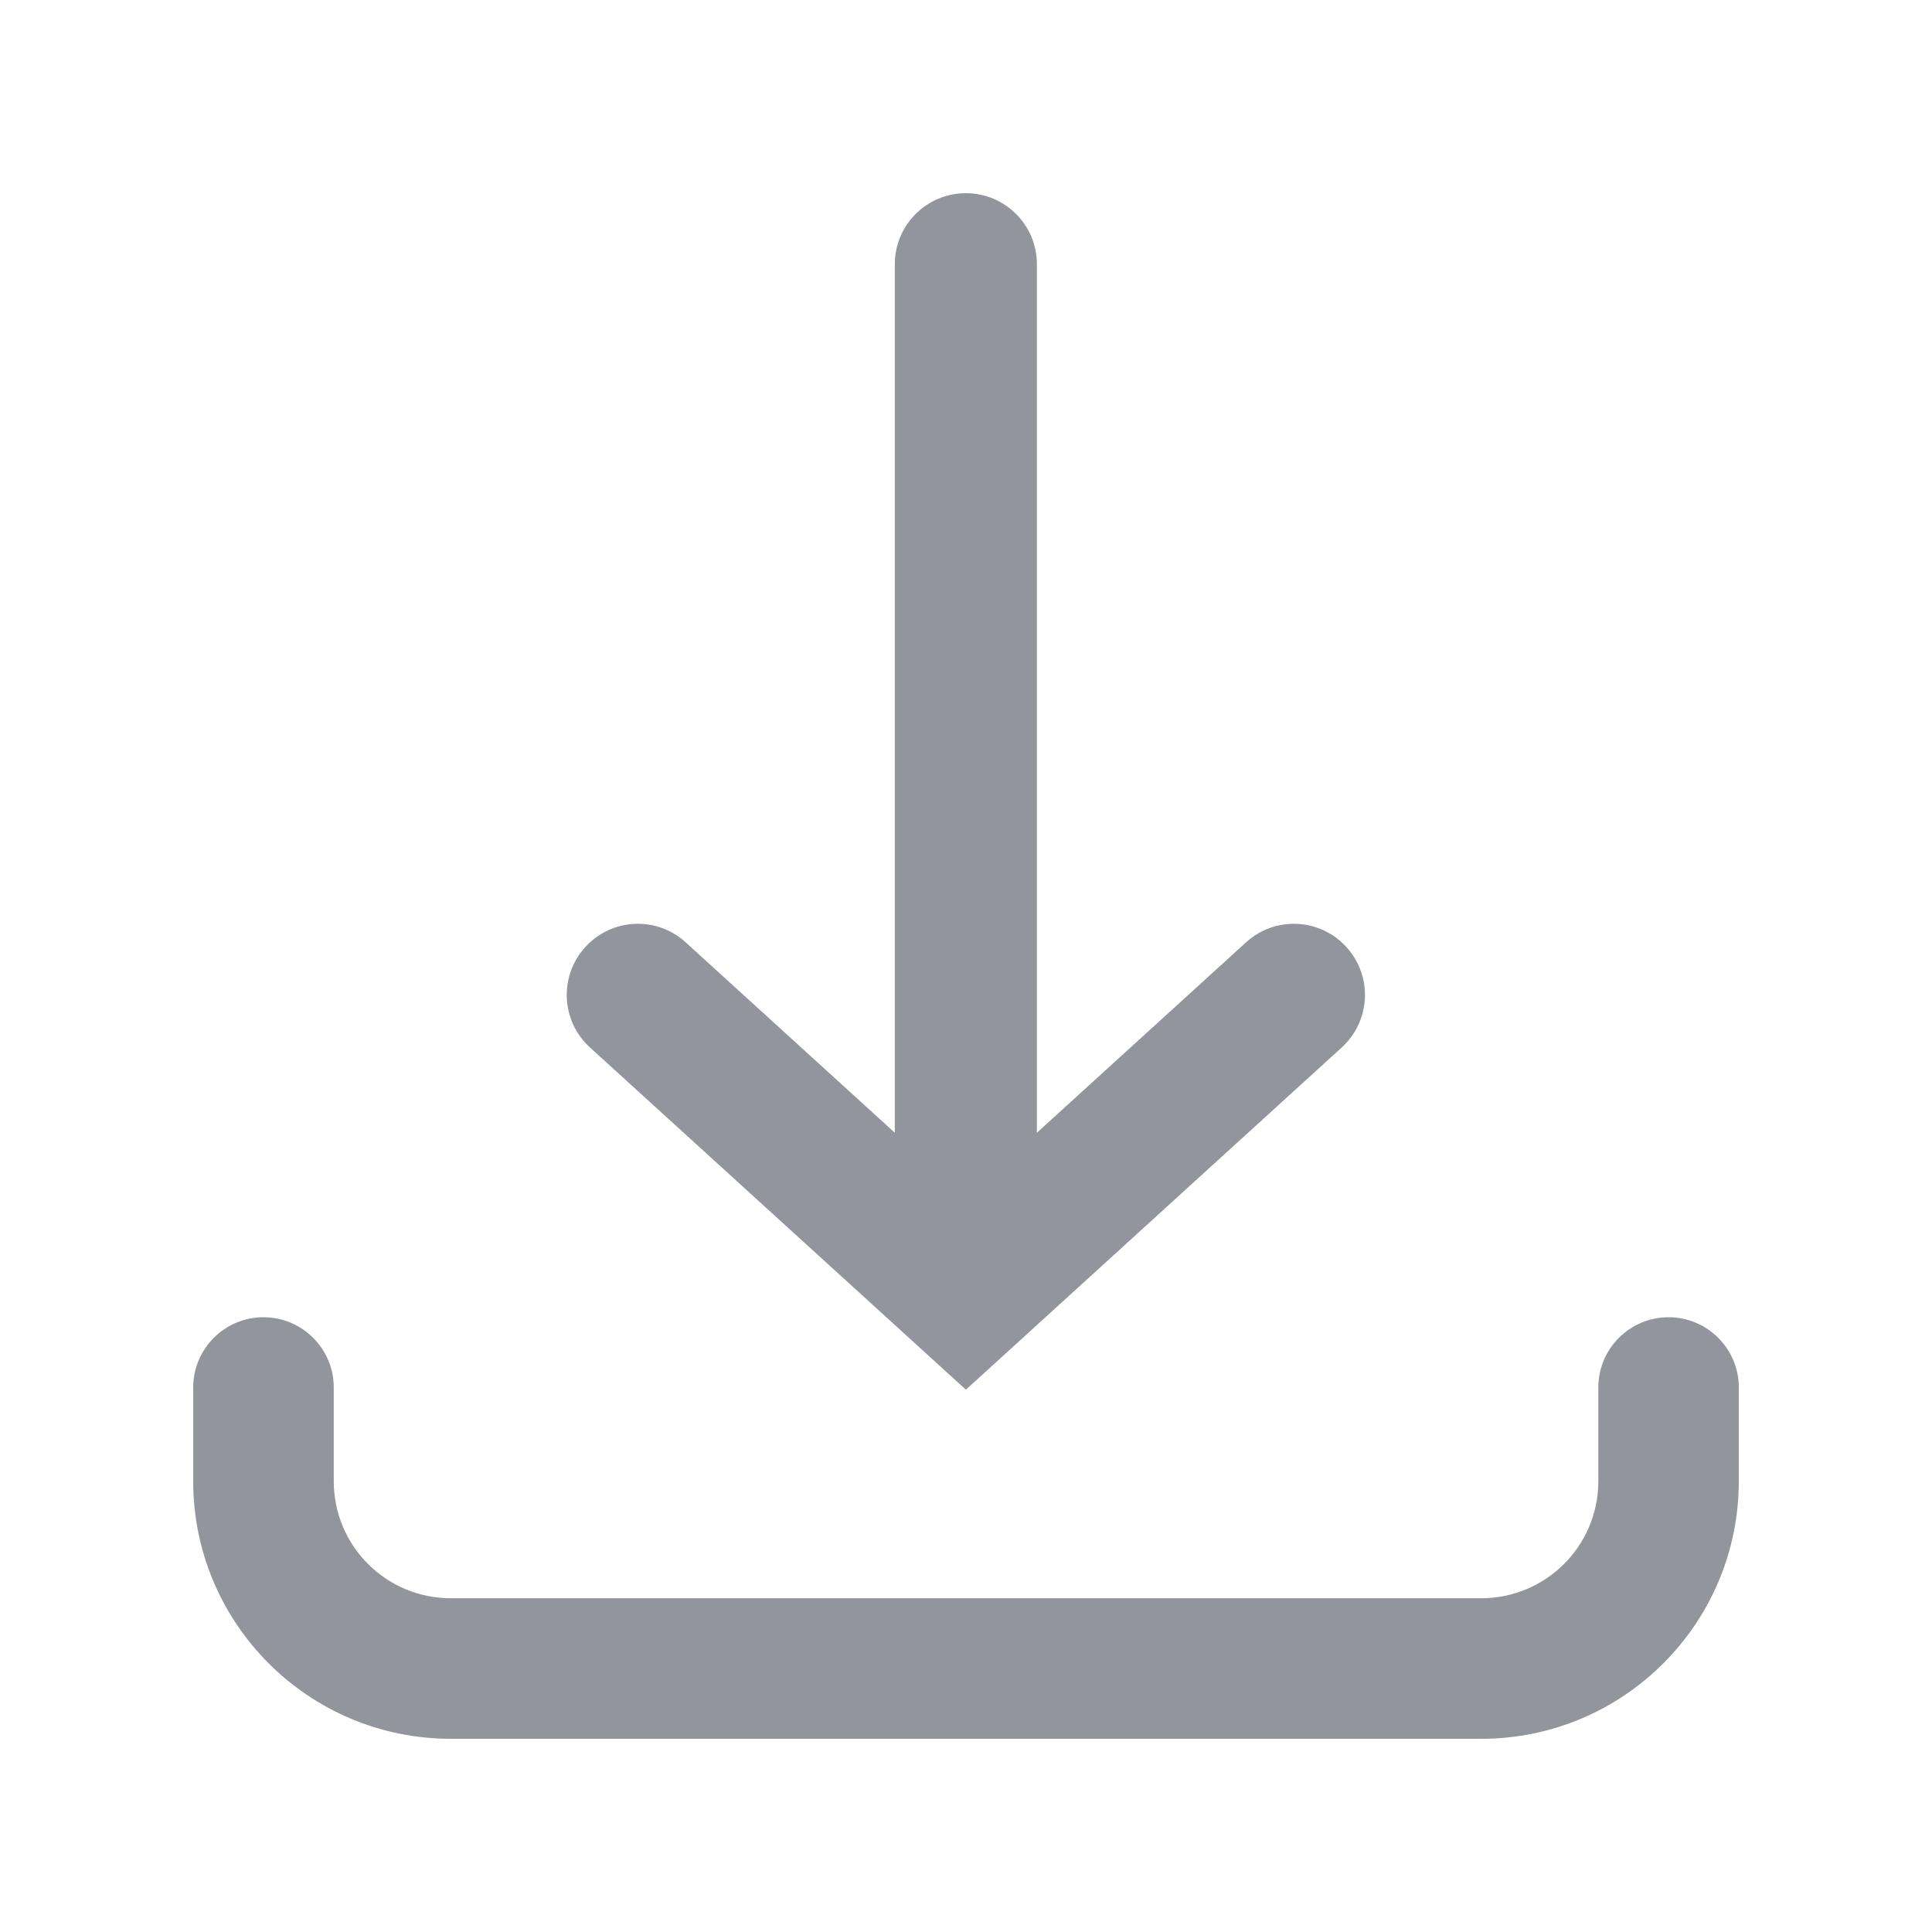
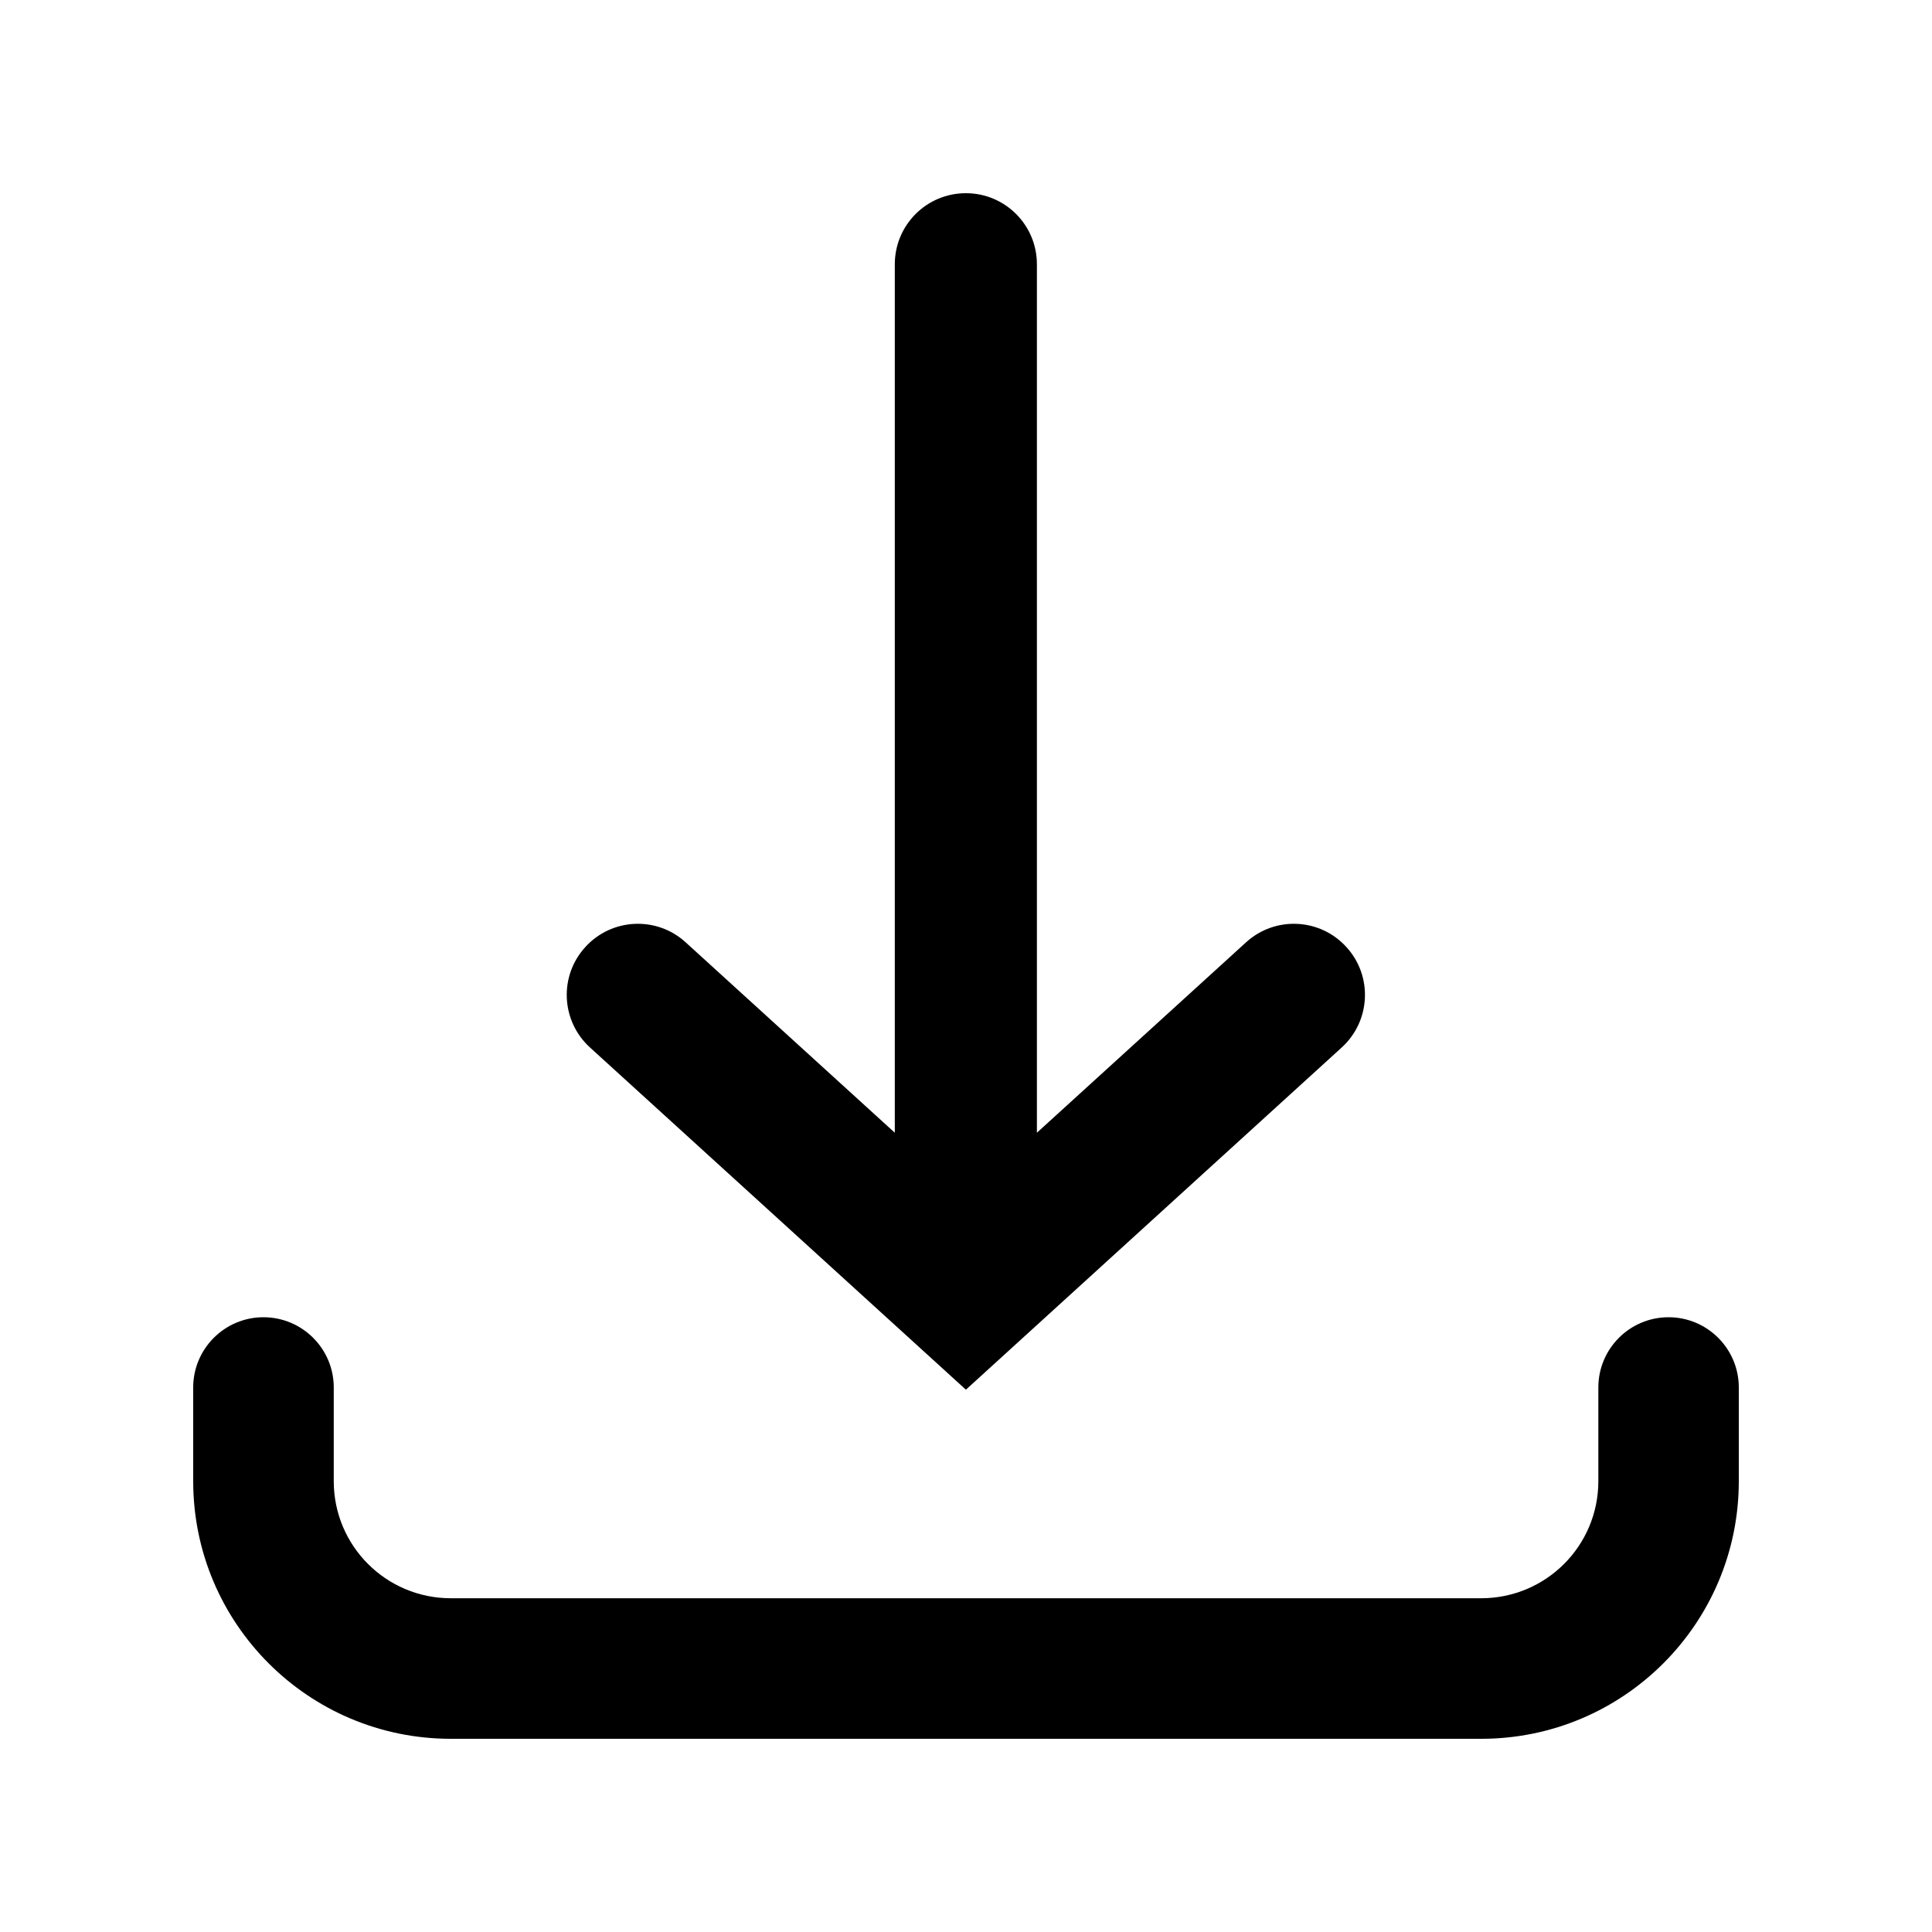
- <svg xmlns="http://www.w3.org/2000/svg" width="20" height="20" viewBox="0 0 20 20" fill="none">
-   <path fill-rule="evenodd" clip-rule="evenodd" d="M12.899 9.755C13.199 9.481 13.665 9.503 13.938 9.804C14.212 10.104 14.19 10.569 13.89 10.843L9.999 14.386L6.107 10.843C5.807 10.569 5.785 10.104 6.059 9.804C6.332 9.503 6.798 9.481 7.098 9.755L9.263 11.726V2.736C9.263 2.329 9.592 2 9.999 2C10.405 2 10.734 2.329 10.734 2.736V11.726L12.899 9.755ZM3.455 14.363C3.455 13.962 3.129 13.636 2.727 13.636C2.326 13.636 2 13.962 2 14.363V15.333C2 16.806 3.194 18 4.667 18H15.333C16.806 18 18 16.806 18 15.333V14.363C18 13.962 17.674 13.636 17.273 13.636C16.871 13.636 16.546 13.962 16.546 14.363V15.333C16.546 16.003 16.003 16.545 15.333 16.545H4.667C3.997 16.545 3.455 16.003 3.455 15.333V14.363Z" fill="#93959C" />
+ <svg xmlns="http://www.w3.org/2000/svg" width="20" height="20" viewBox="0 0 20 20">
+   <path fill-rule="evenodd" clip-rule="evenodd" d="M12.899 9.755C13.199 9.481 13.665 9.503 13.938 9.804C14.212 10.104 14.19 10.569 13.89 10.843L9.999 14.386L6.107 10.843C5.807 10.569 5.785 10.104 6.059 9.804C6.332 9.503 6.798 9.481 7.098 9.755L9.263 11.726V2.736C9.263 2.329 9.592 2 9.999 2C10.405 2 10.734 2.329 10.734 2.736V11.726L12.899 9.755ZM3.455 14.363C3.455 13.962 3.129 13.636 2.727 13.636C2.326 13.636 2 13.962 2 14.363V15.333C2 16.806 3.194 18 4.667 18H15.333C16.806 18 18 16.806 18 15.333V14.363C18 13.962 17.674 13.636 17.273 13.636C16.871 13.636 16.546 13.962 16.546 14.363V15.333C16.546 16.003 16.003 16.545 15.333 16.545H4.667C3.997 16.545 3.455 16.003 3.455 15.333V14.363Z" />
</svg>
